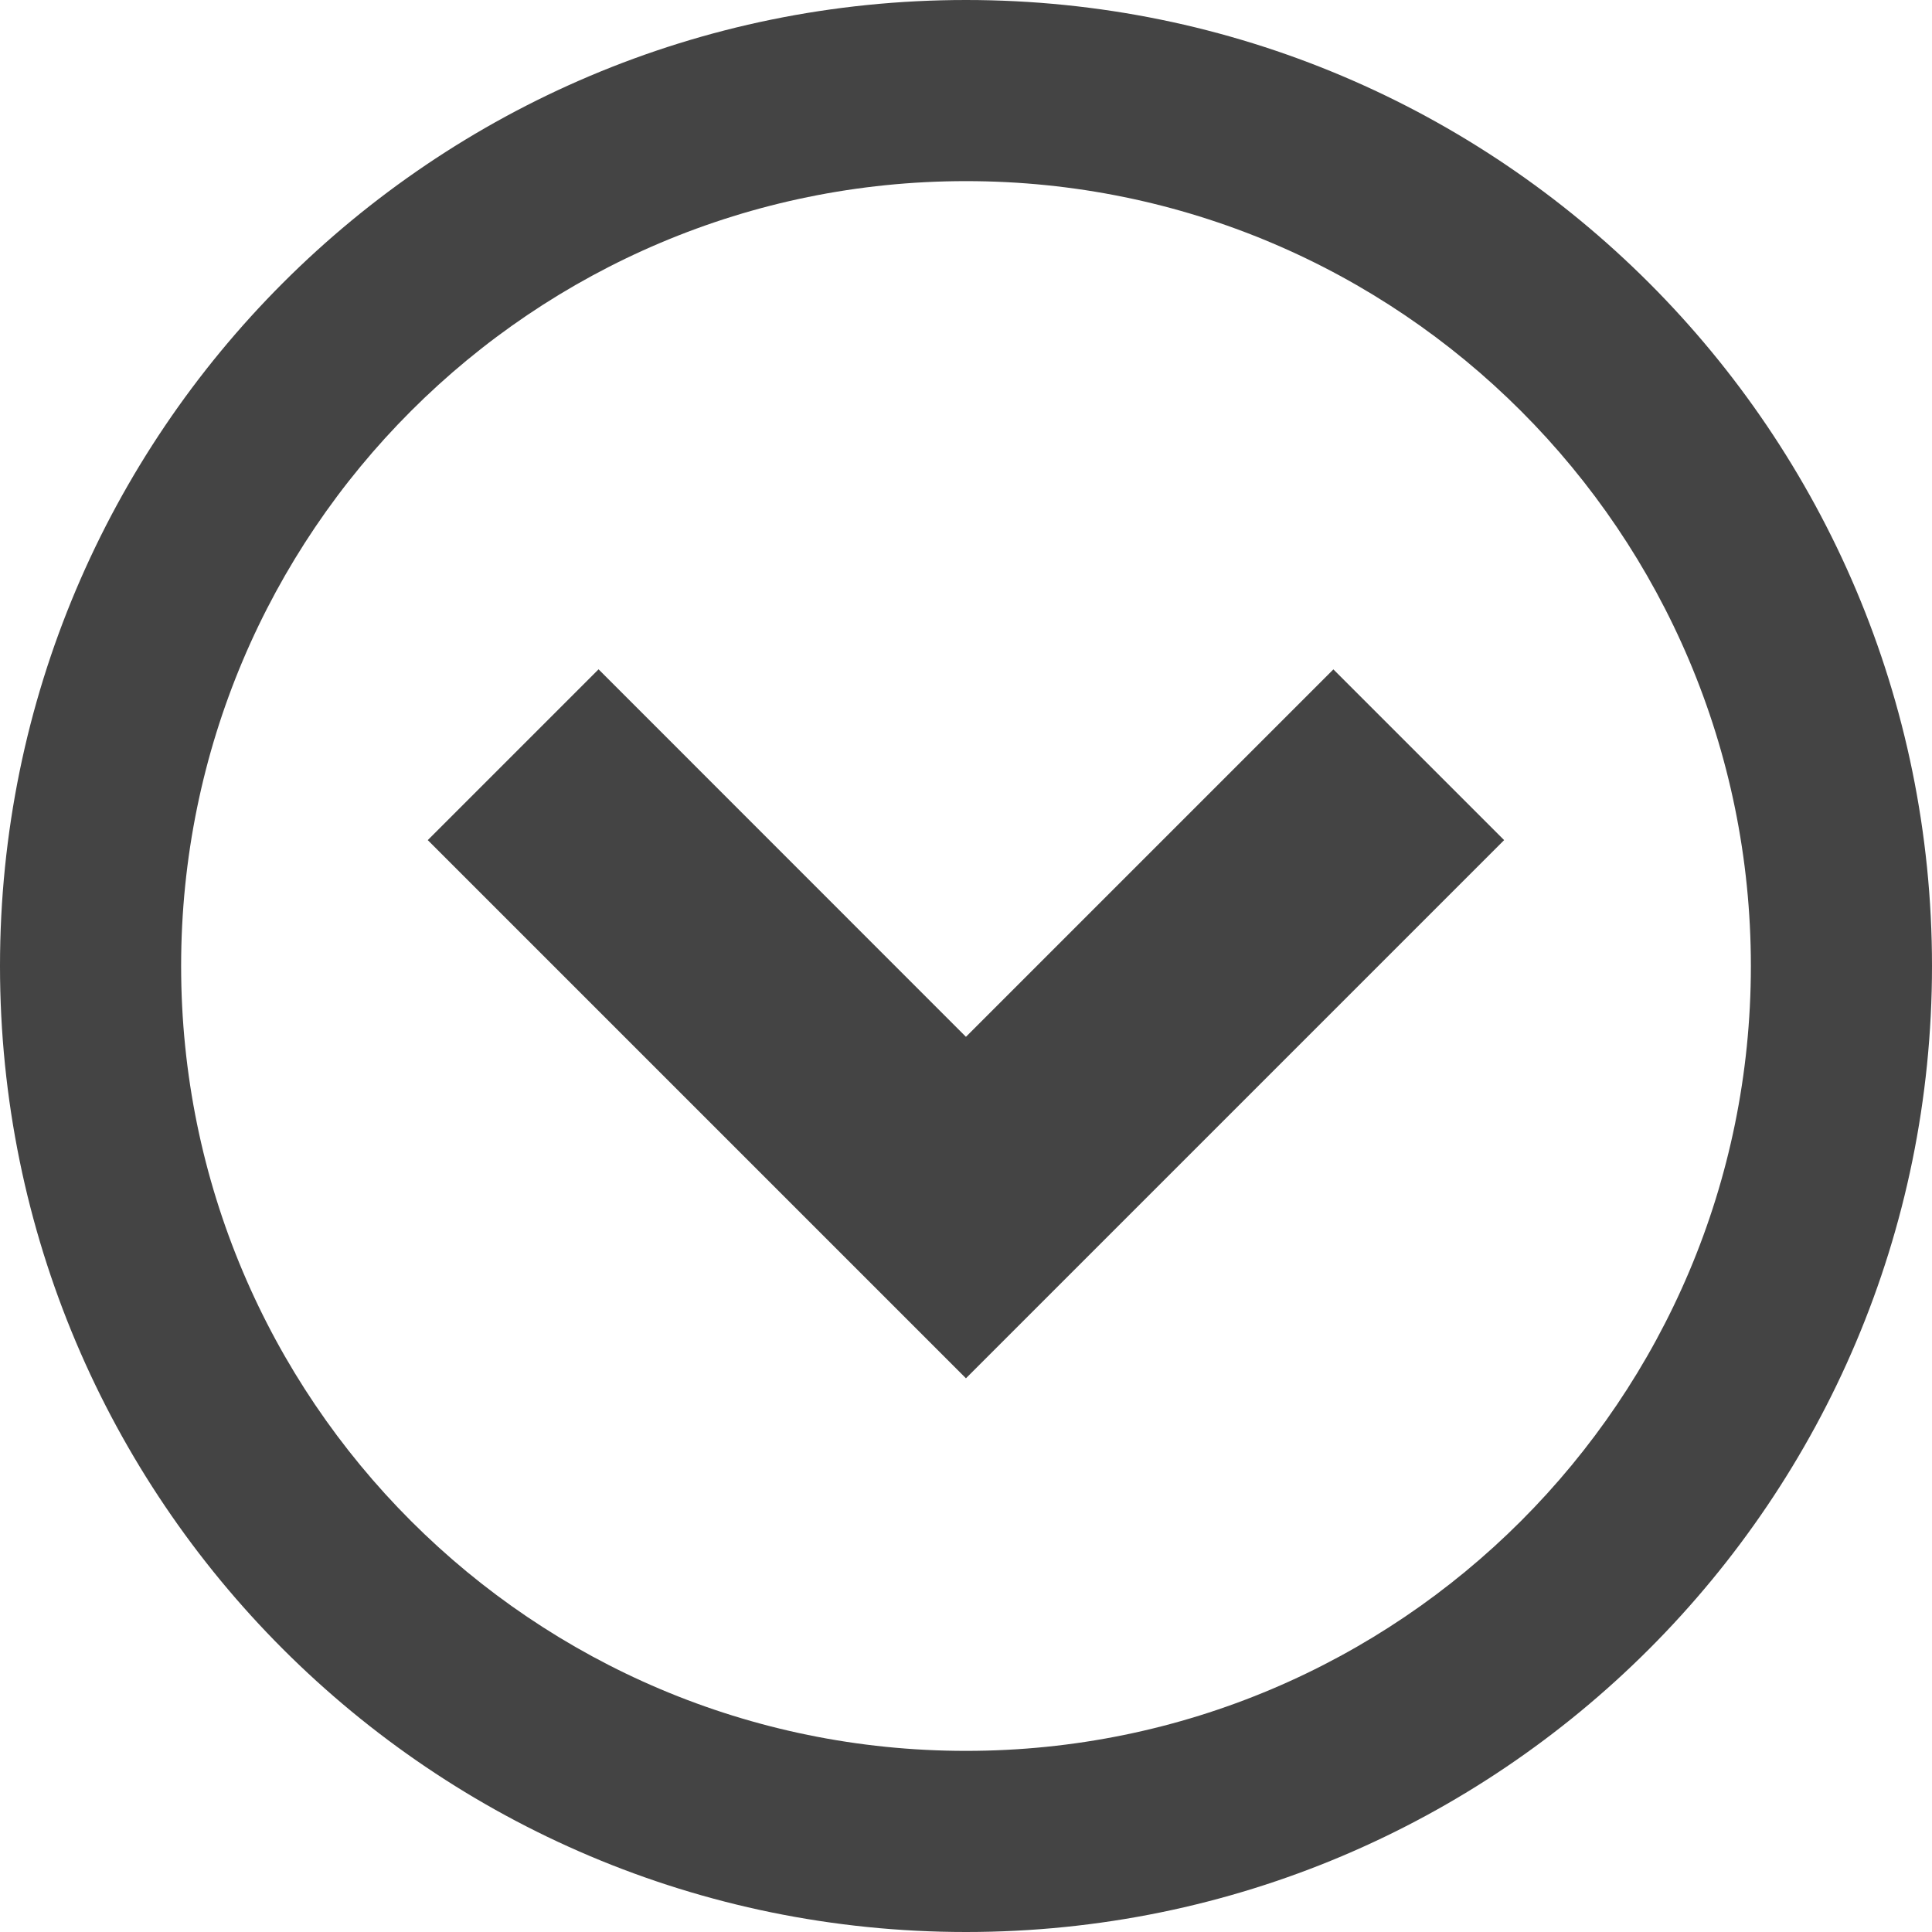
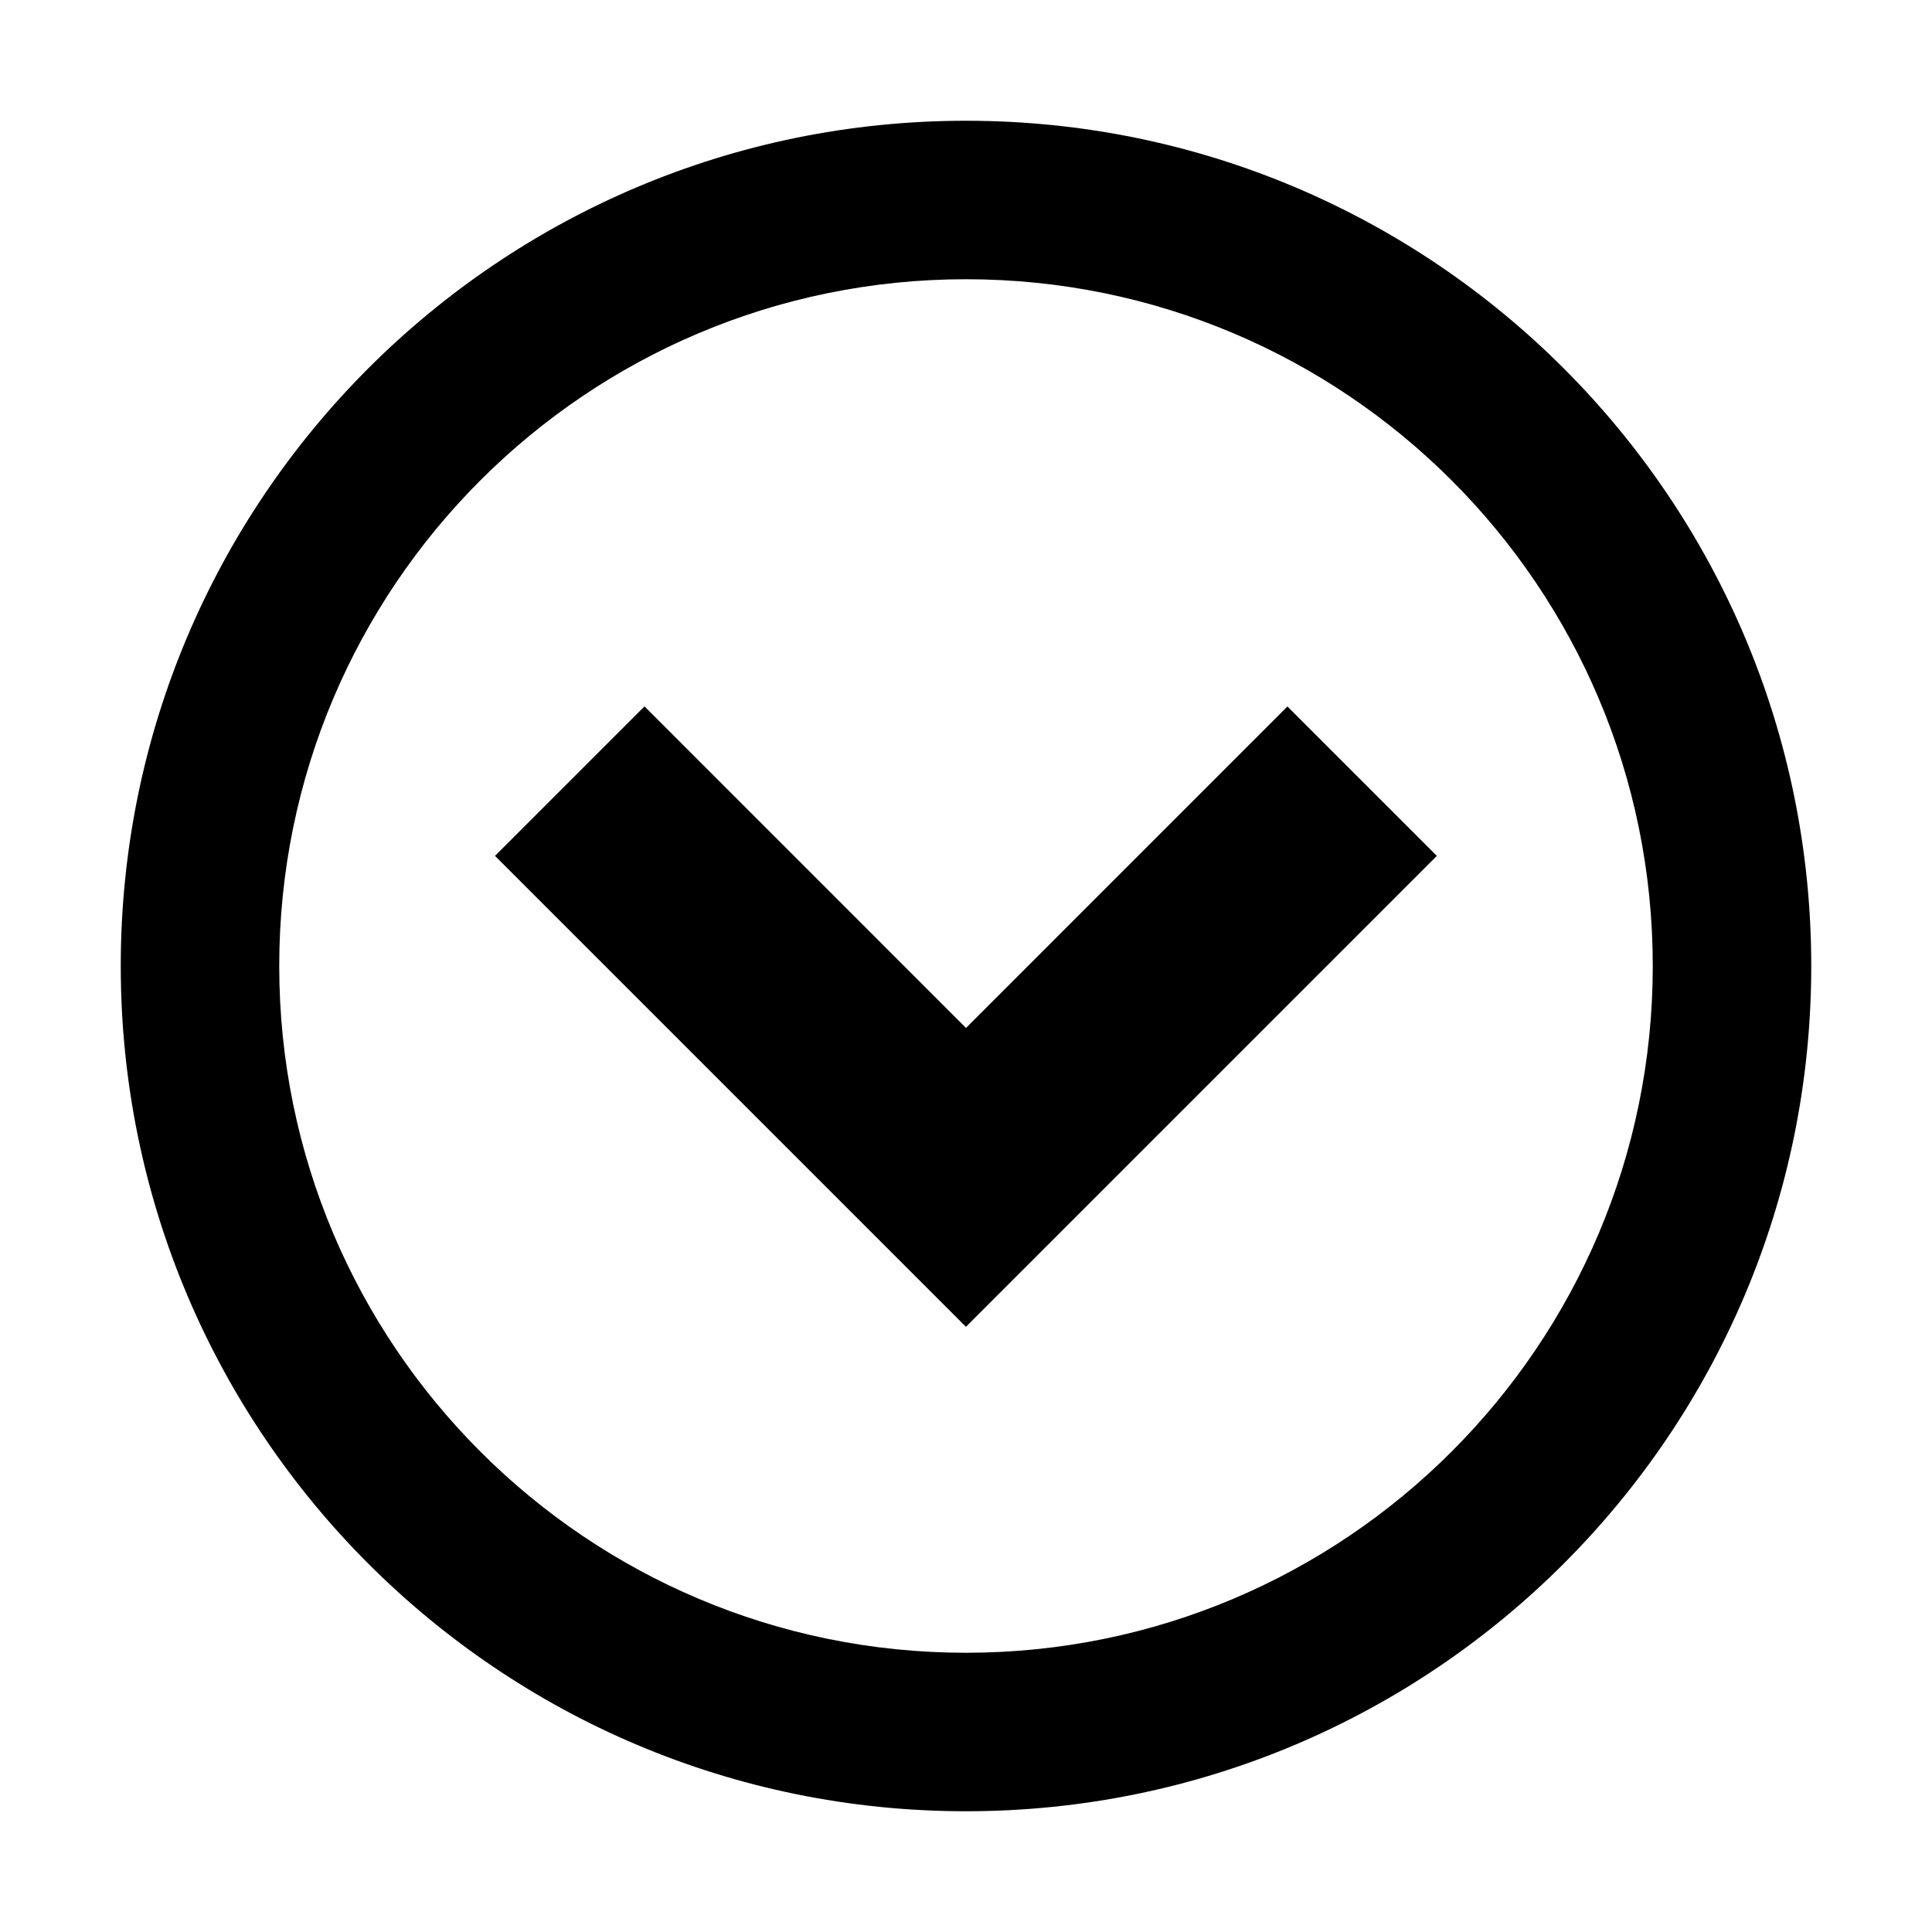
- <svg xmlns="http://www.w3.org/2000/svg" version="1.1" width="32" height="32" viewBox="0 0 32 32">
-   <path fill="#444" d="M32 16c0-8.837-7.163-16-16-16s-16 7.163-16 16 7.163 16 16 16 16-7.163 16-16zM3 16c0-7.18 5.82-13 13-13s13 5.82 13 13-5.82 13-13 13-13-5.82-13-13z" />
-   <path fill="#444" d="M9.914 11.086l-2.829 2.829 8.914 8.914 8.914-8.914-2.828-2.828-6.086 6.086z" />
+ <svg xmlns="http://www.w3.org/2000/svg" width="32" height="32" viewBox="0 0 32 32">
+   <path d="M10.675 11.7l-2.476 2.476 7.8 7.8 7.8-7.8-2.475-2.475L16 17.026zM30 16c0-7.732-6.268-14-14-14S2 8.268 2 16s6.268 14 14 14 14-6.268 14-14zM4.625 16C4.625 9.717 9.717 4.625 16 4.625c6.282 0 11.375 5.092 11.375 11.375 0 6.282-5.093 11.375-11.375 11.375-6.283 0-11.375-5.093-11.375-11.375z" />
</svg>
